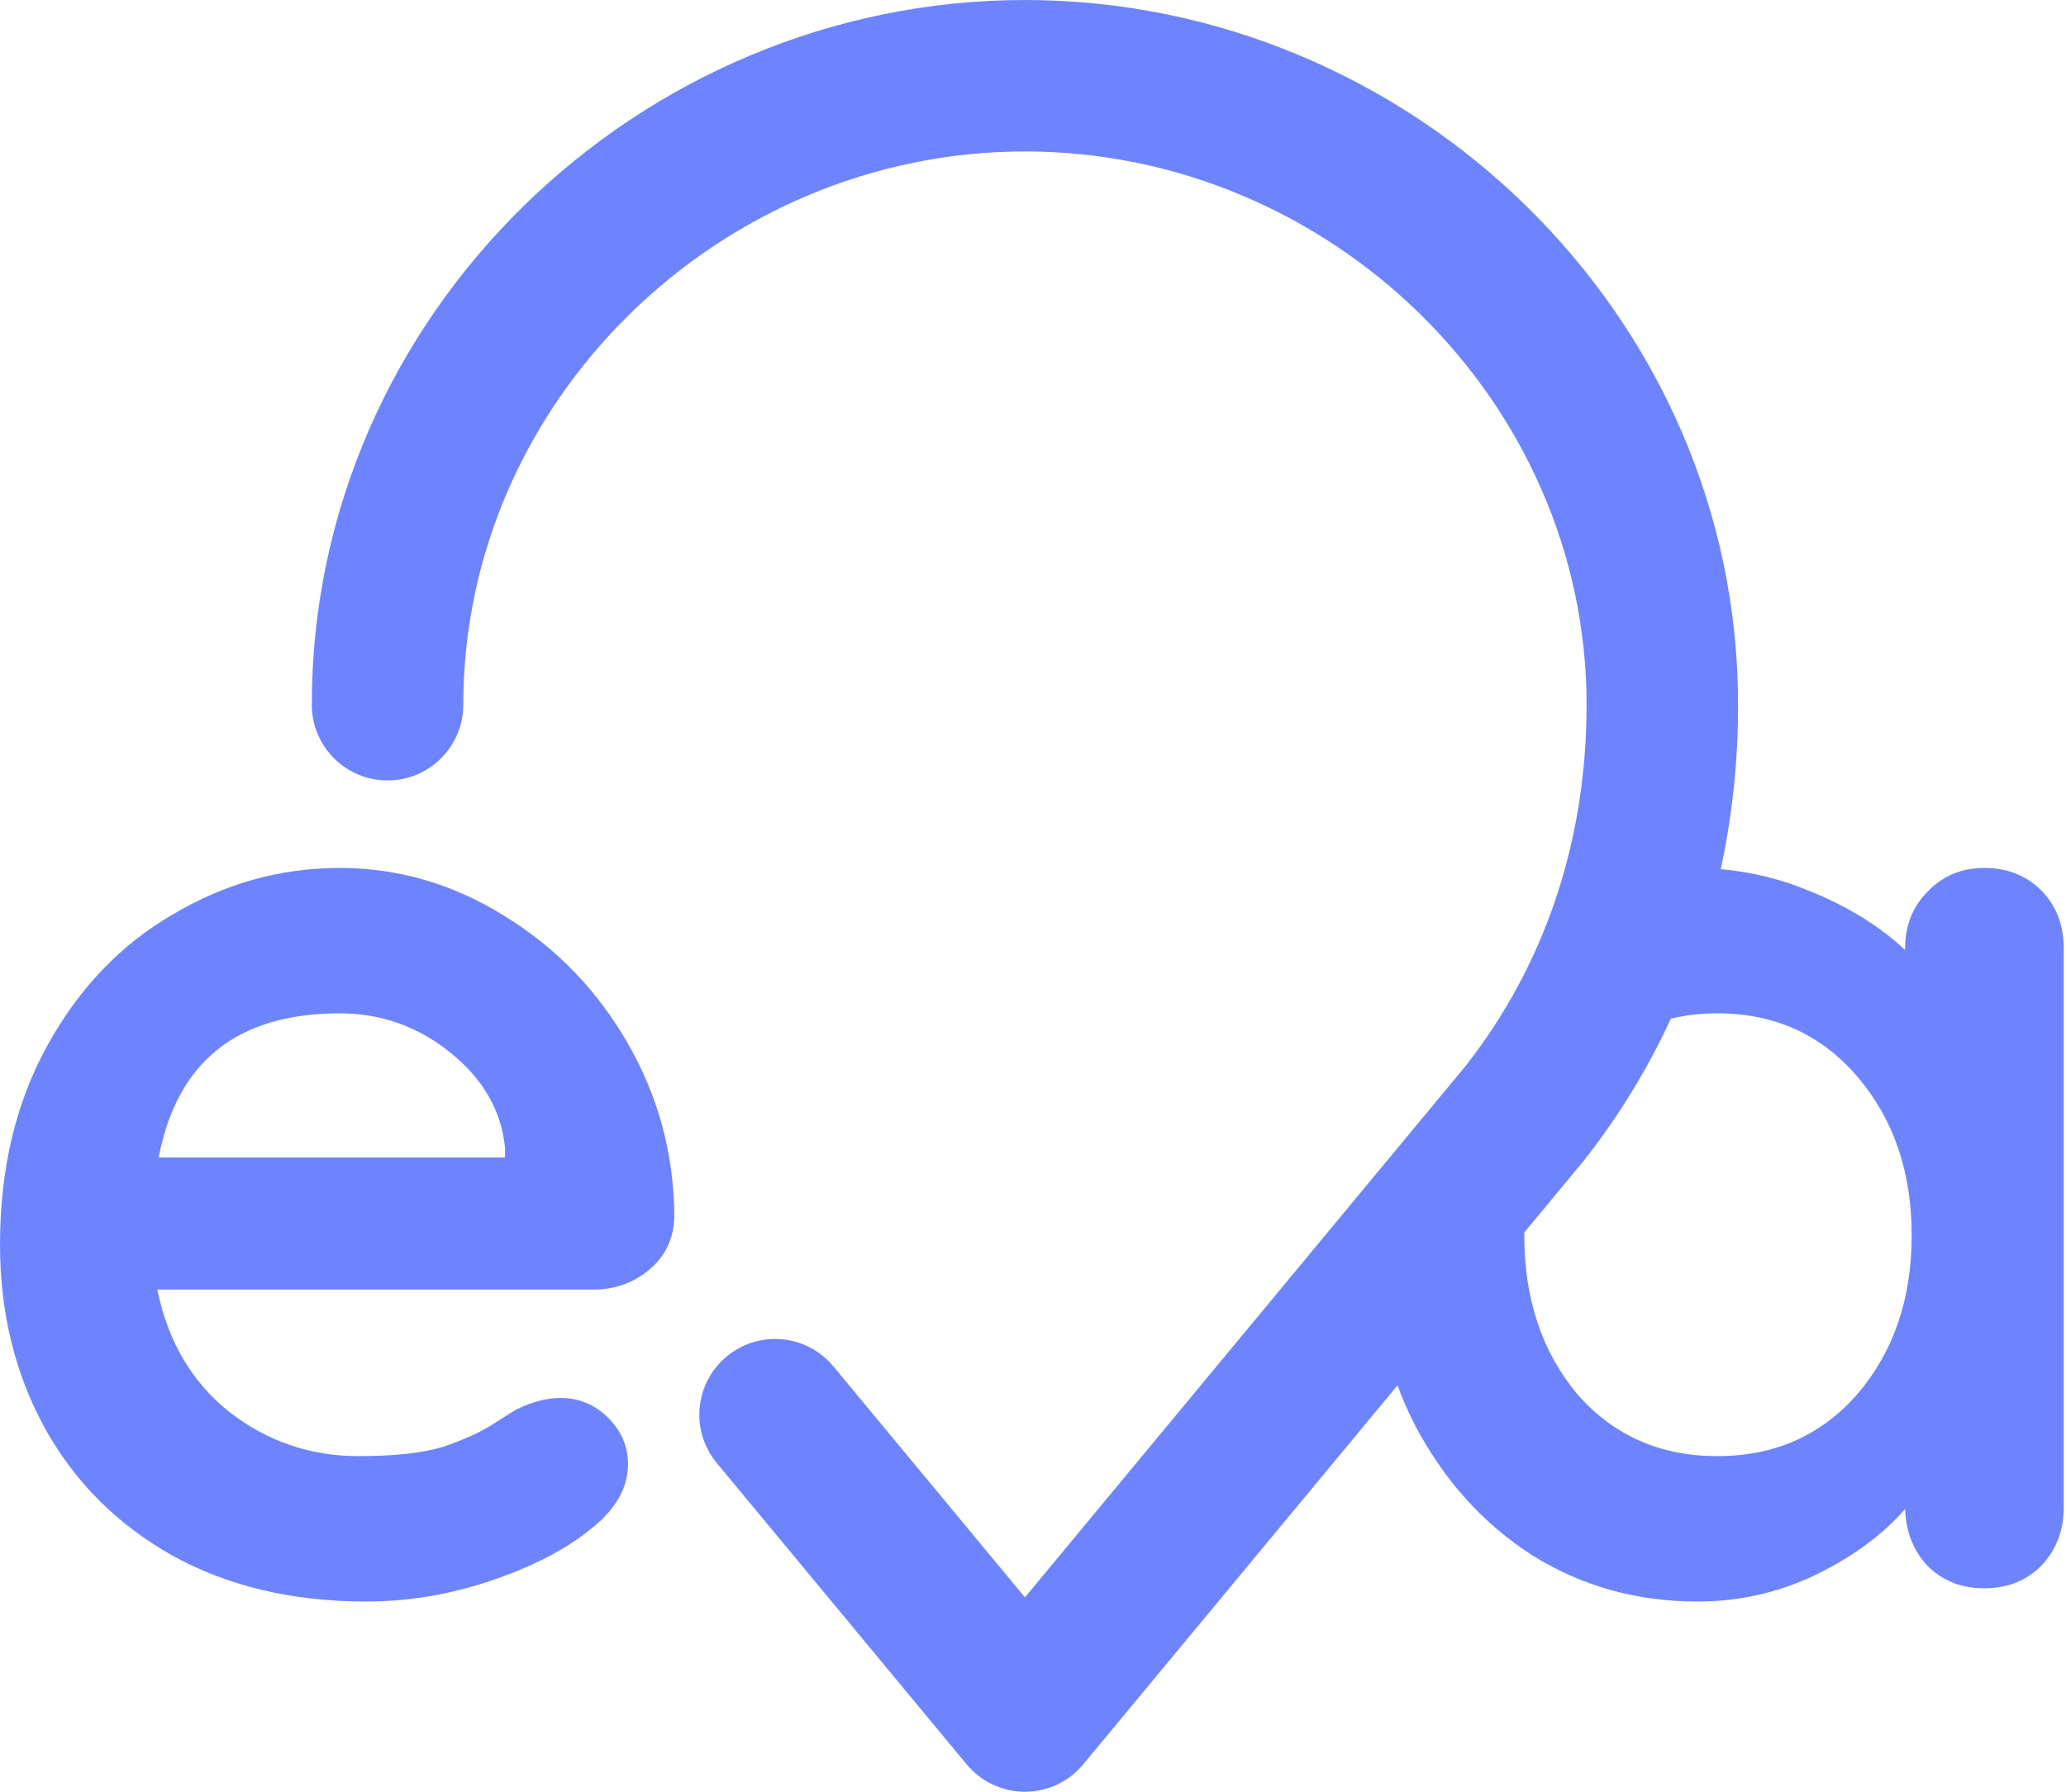
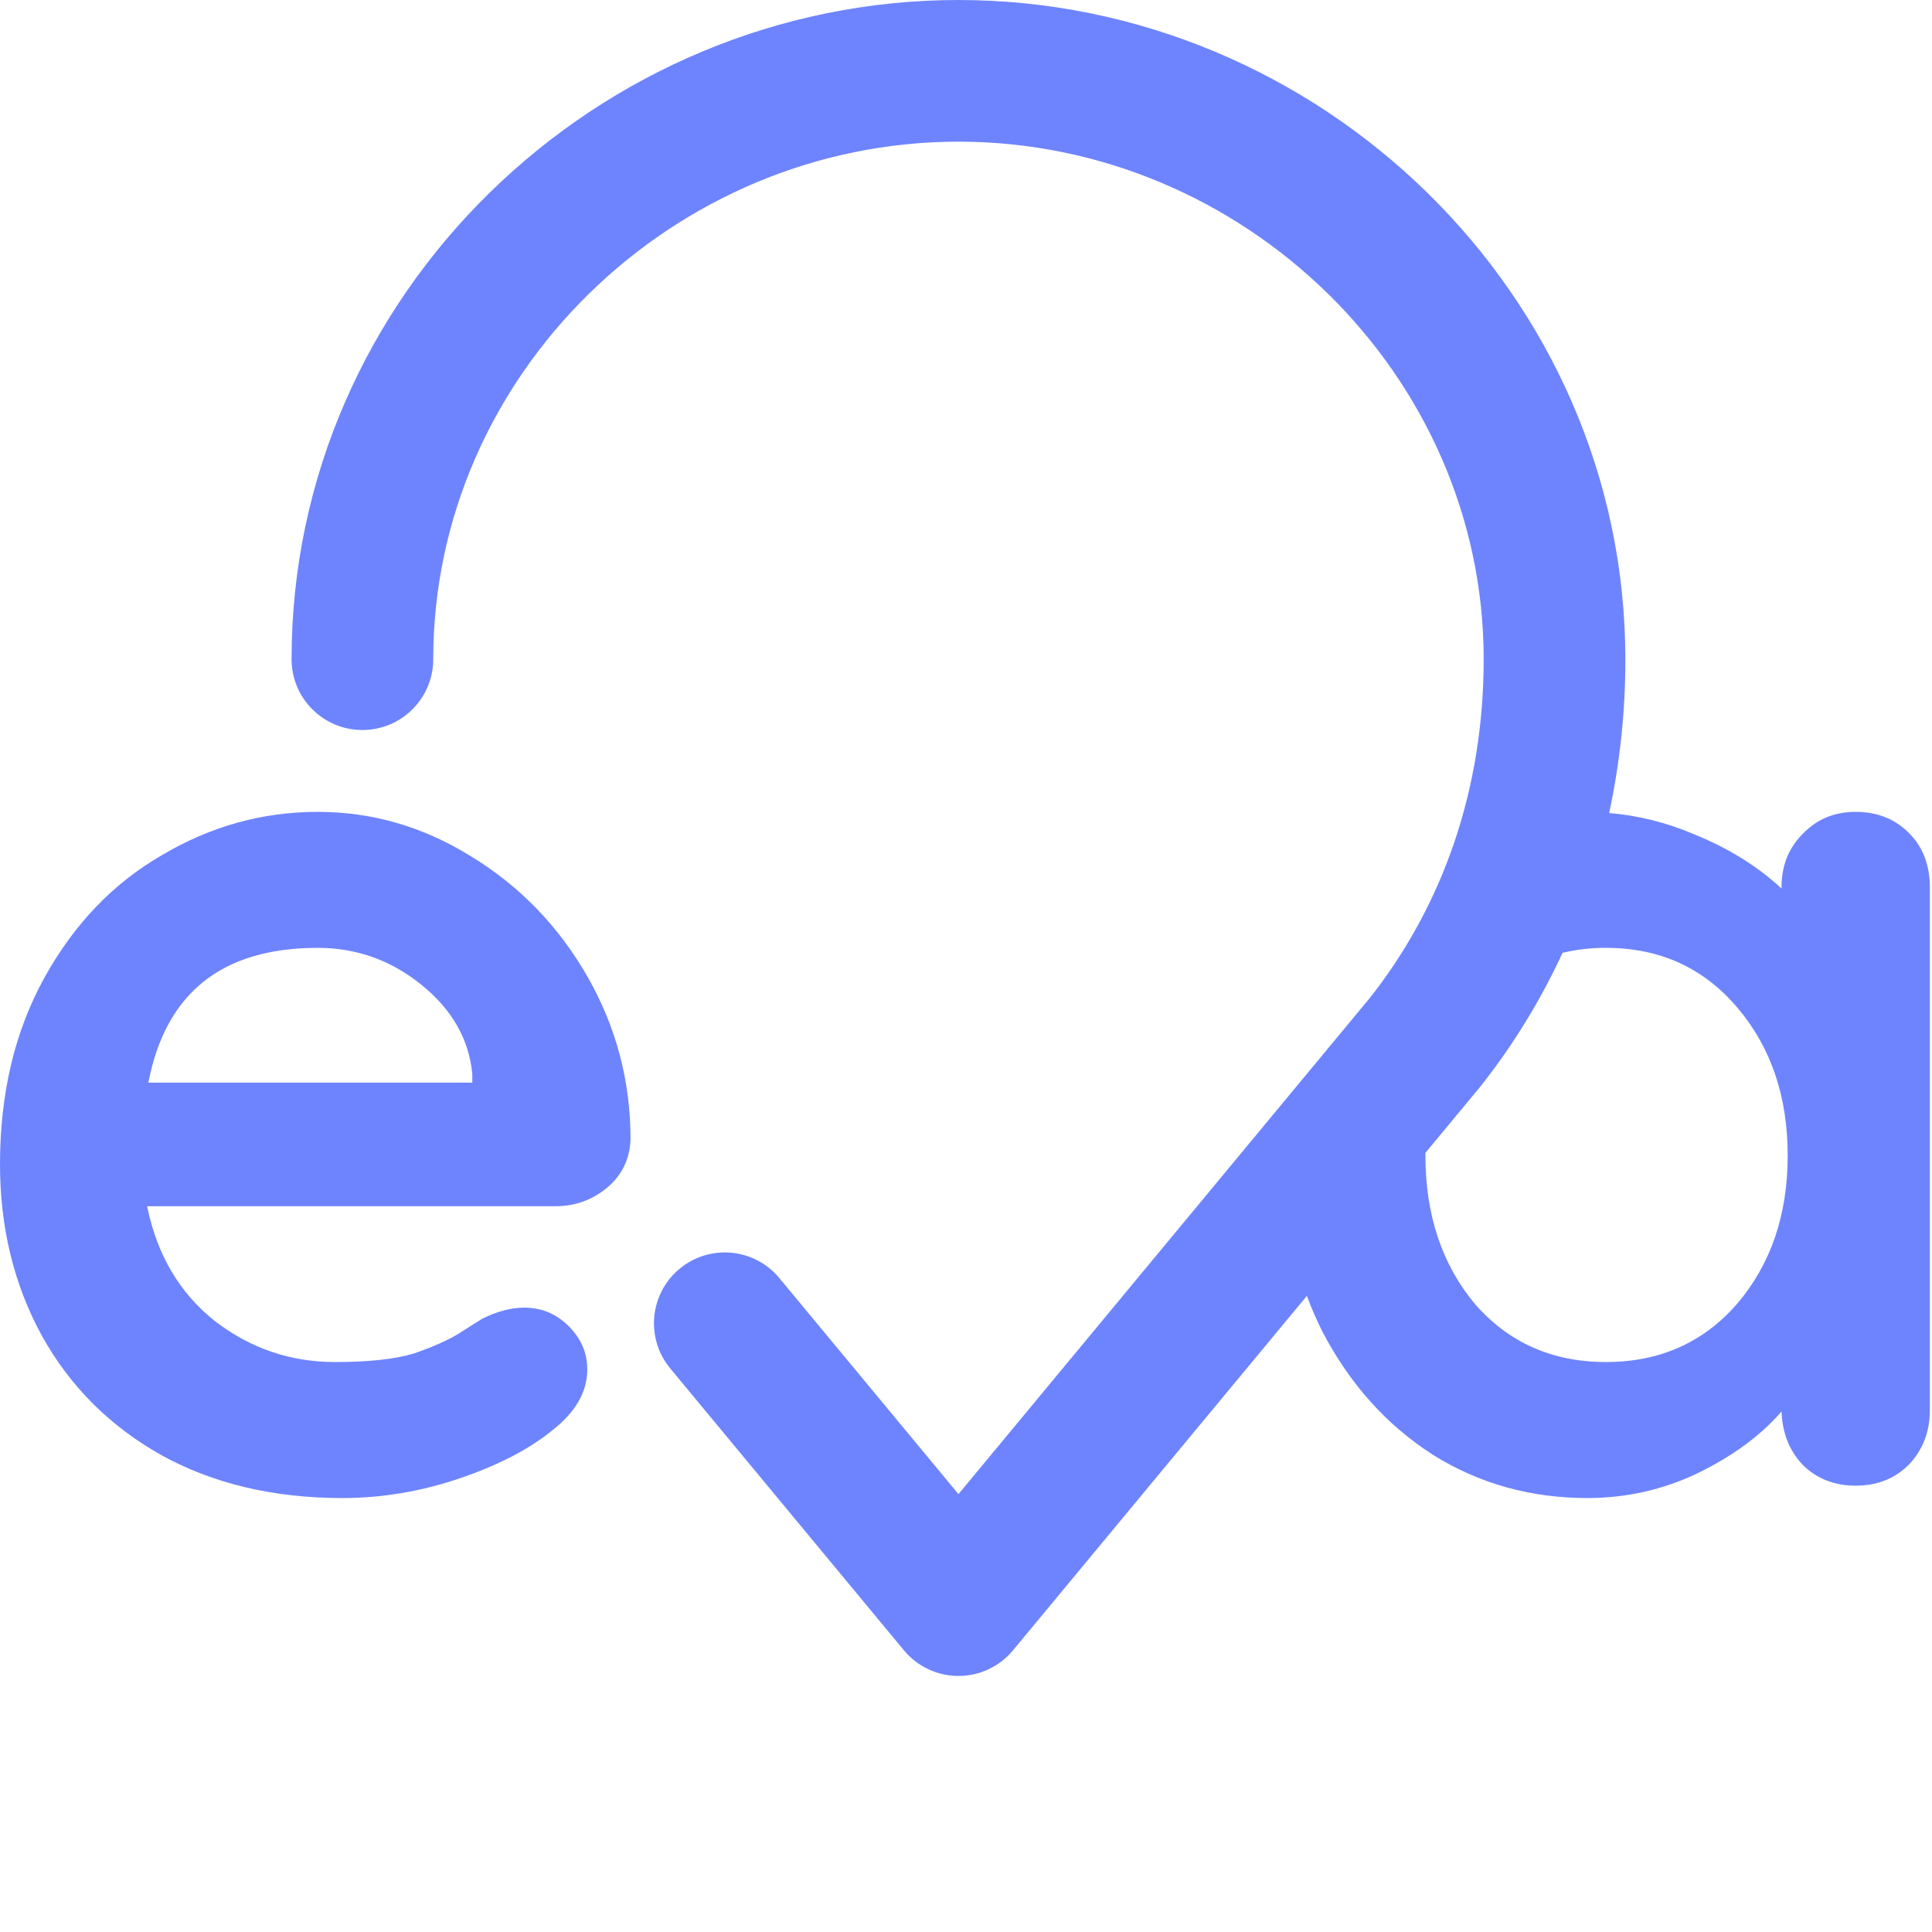
- <svg xmlns="http://www.w3.org/2000/svg" width="166" height="144" fill="none">
+ <svg xmlns="http://www.w3.org/2000/svg" width="166" height="166" fill="none">
  <path fill-rule="evenodd" clip-rule="evenodd" d="M37.225 56.637c0-24.441 20.631-44.465 45.128-44.465 24.496 0 45.127 20.024 45.127 44.465 0 11.191-3.491 21.084-9.712 29.023l-35.415 42.718-15.391-18.564a6.085 6.085 0 00-8.57-.801 6.085 6.085 0 00-.8 8.569l20.075 24.216a6.085 6.085 0 009.371 0l25.25-30.456a29.607 29.607 0 001.37 3.137c2.337 4.461 5.489 7.967 9.455 10.517 3.965 2.478 8.392 3.718 13.278 3.718 3.329 0 6.48-.709 9.455-2.125 3.045-1.487 5.453-3.258 7.224-5.311.07 1.841.672 3.363 1.805 4.567 1.204 1.204 2.727 1.806 4.568 1.806 1.842 0 3.364-.602 4.568-1.806 1.204-1.274 1.806-2.832 1.806-4.674V76.236c0-1.913-.602-3.47-1.806-4.674-1.204-1.204-2.726-1.806-4.568-1.806-1.841 0-3.364.637-4.568 1.912-1.203 1.204-1.805 2.726-1.805 4.568v.106c-2.054-1.912-4.568-3.47-7.543-4.674a23.571 23.571 0 00-7.266-1.813 62.35 62.35 0 001.391-13.218C139.652 25.24 113.337 0 82.352 0c-30.984 0-57.3 25.241-57.3 56.637a6.086 6.086 0 1012.173 0zm85.25 42.65l.001-.235 4.714-5.686a56.975 56.975 0 007.065-11.499 15.803 15.803 0 013.73-.426c4.603 0 8.357 1.7 11.26 5.1 2.904 3.398 4.356 7.648 4.356 12.747s-1.452 9.348-4.356 12.747c-2.903 3.329-6.657 4.993-11.26 4.993-4.604 0-8.357-1.664-11.261-4.993-2.832-3.399-4.249-7.648-4.249-12.747z" fill="#6E84FE" />
  <path fill-rule="evenodd" clip-rule="evenodd" d="M52.16 102.05c1.274-1.063 1.947-2.444 2.018-4.143 0-5.028-1.24-9.703-3.718-14.023-2.48-4.32-5.808-7.755-9.986-10.304-4.108-2.55-8.499-3.824-13.173-3.824-4.745 0-9.206 1.239-13.385 3.718-4.178 2.408-7.542 5.913-10.092 10.516C1.274 88.594 0 93.94 0 100.031c0 5.454 1.204 10.376 3.612 14.766 2.408 4.32 5.807 7.72 10.198 10.199 4.462 2.478 9.667 3.718 15.616 3.718 3.4 0 6.763-.567 10.092-1.7 3.328-1.133 5.984-2.514 7.967-4.143 1.983-1.558 2.975-3.293 2.975-5.205 0-1.417-.532-2.656-1.594-3.718-1.062-1.063-2.337-1.594-3.824-1.594-1.133 0-2.337.319-3.612.956-.354.213-1.027.638-2.018 1.275-.921.567-2.196 1.133-3.825 1.7-1.629.495-3.895.743-6.799.743-3.824 0-7.259-1.168-10.304-3.505-3.045-2.408-4.993-5.701-5.843-9.88h35.057c1.7 0 3.187-.531 4.461-1.593zm-39.412-9.03c1.487-7.72 6.338-11.579 14.553-11.579 3.329 0 6.303 1.062 8.924 3.187 2.62 2.124 4.072 4.674 4.355 7.648v.744H12.748z" fill="#6E84FE" />
</svg>
